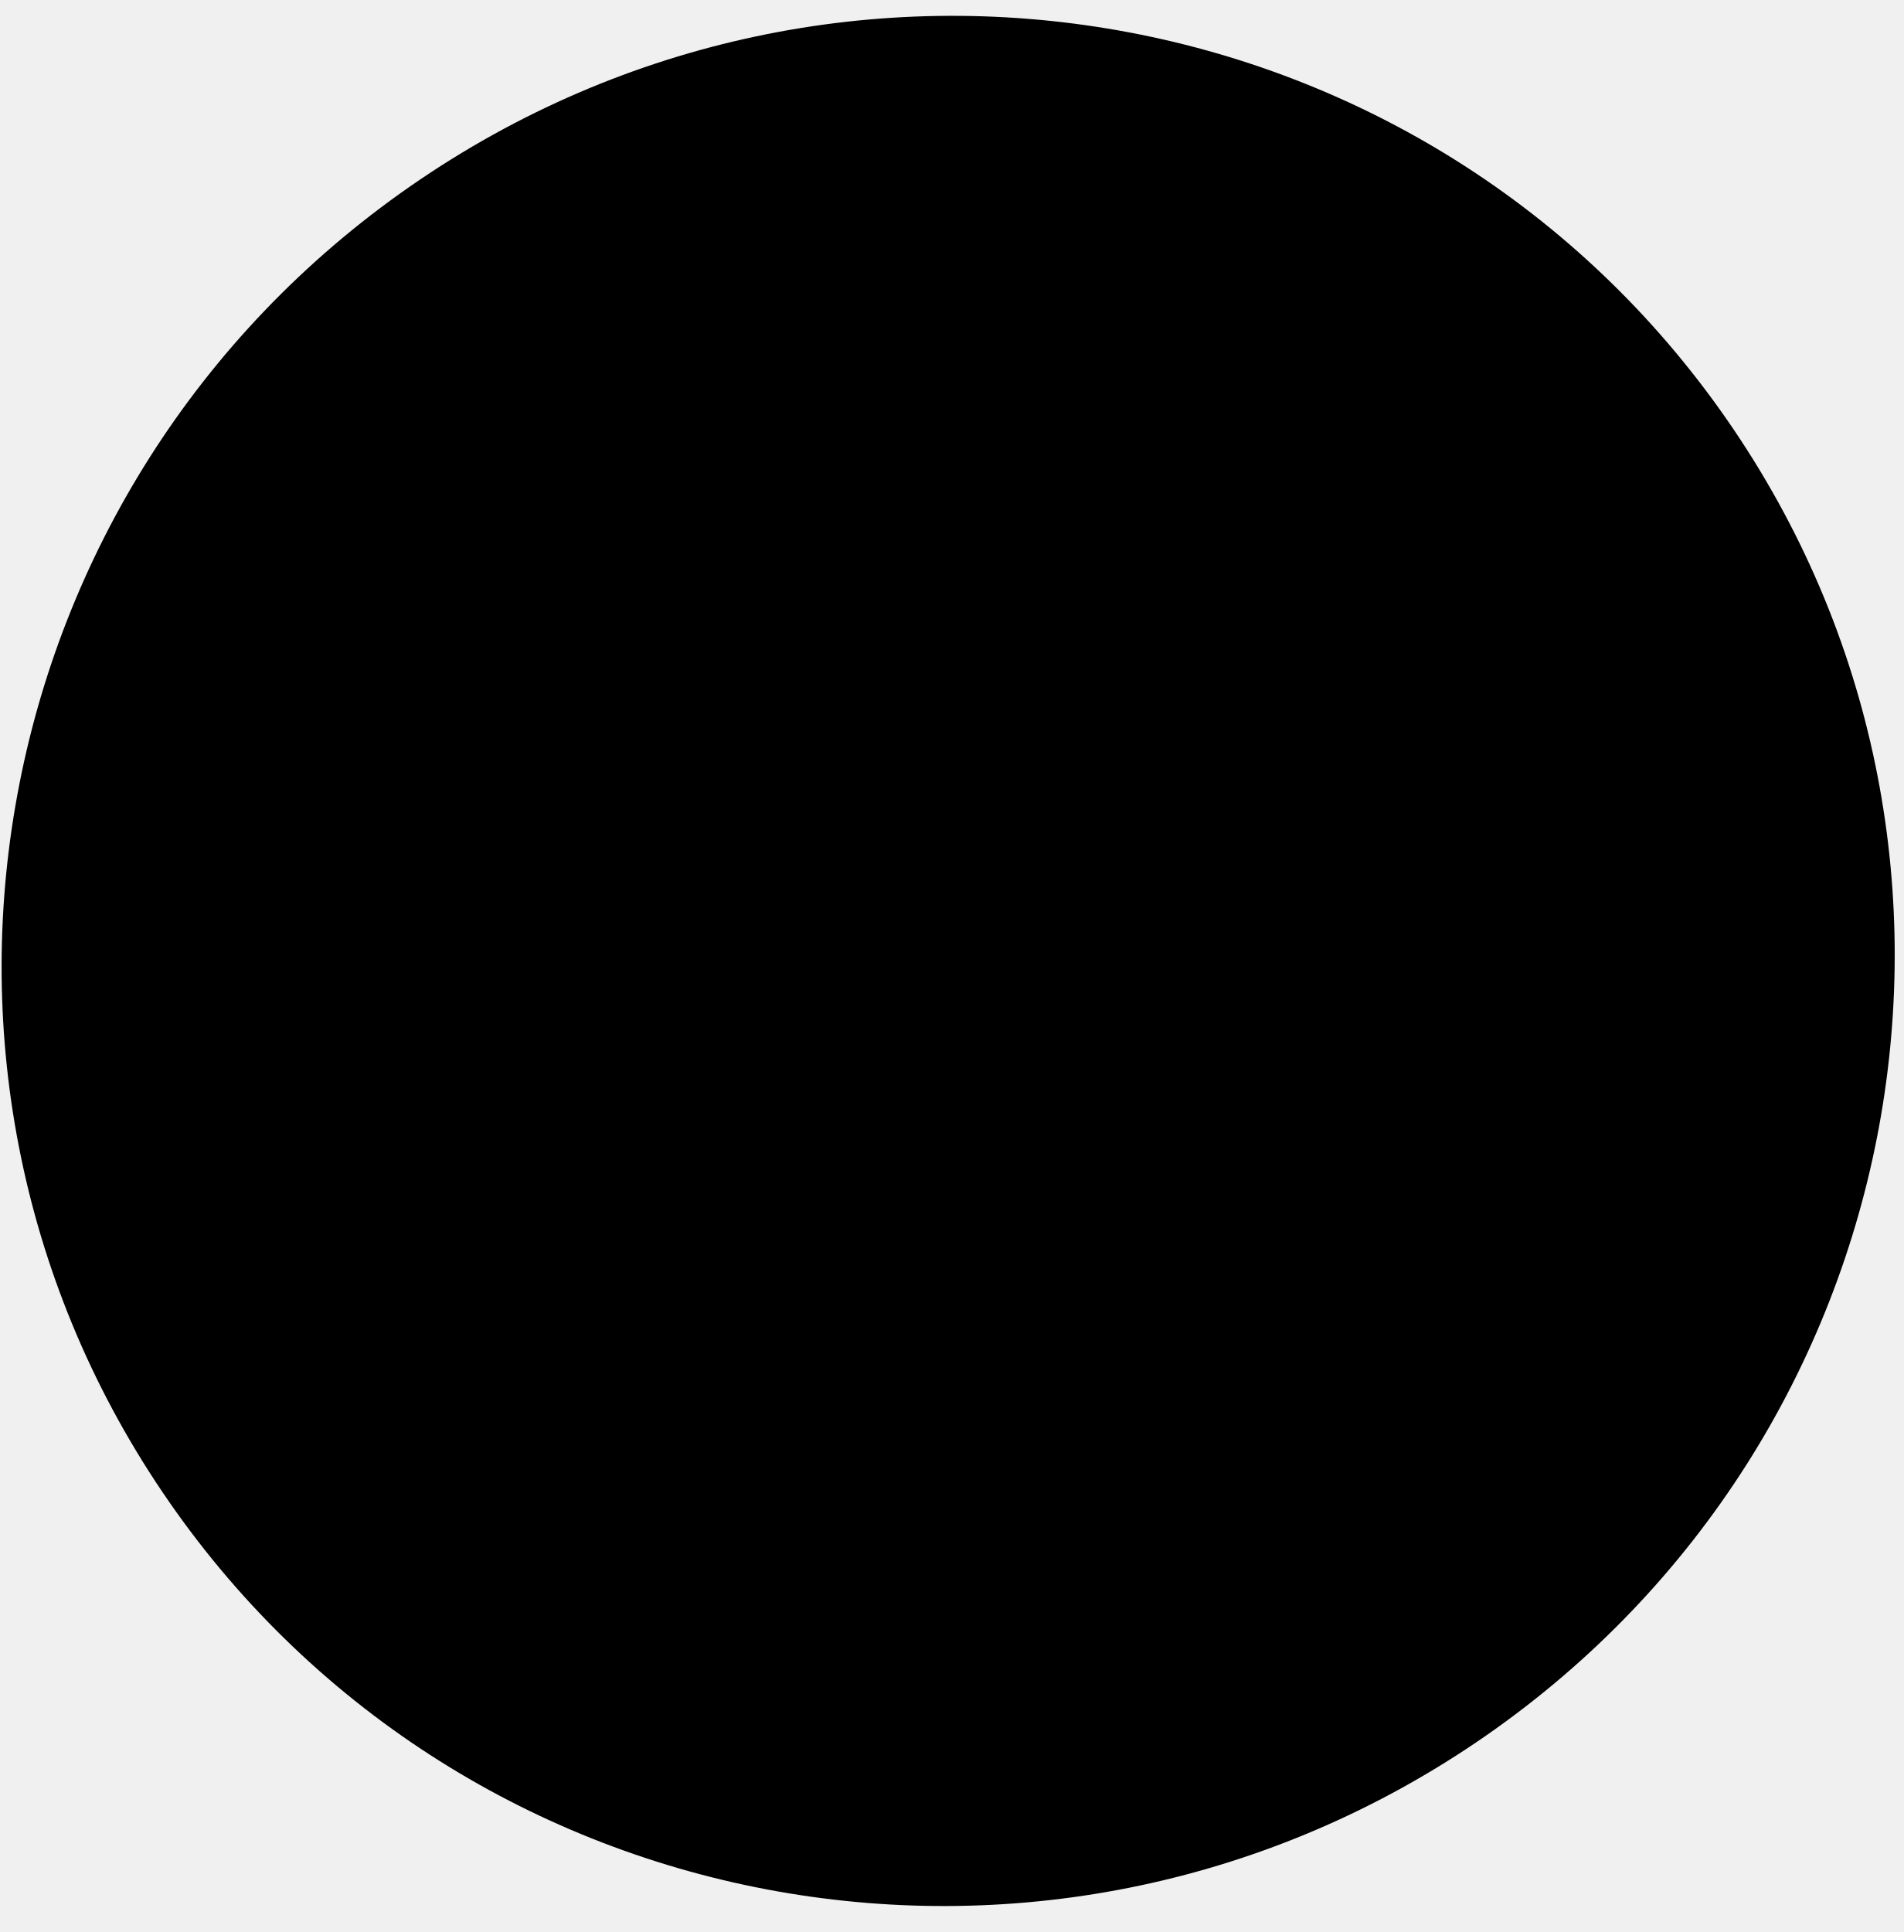
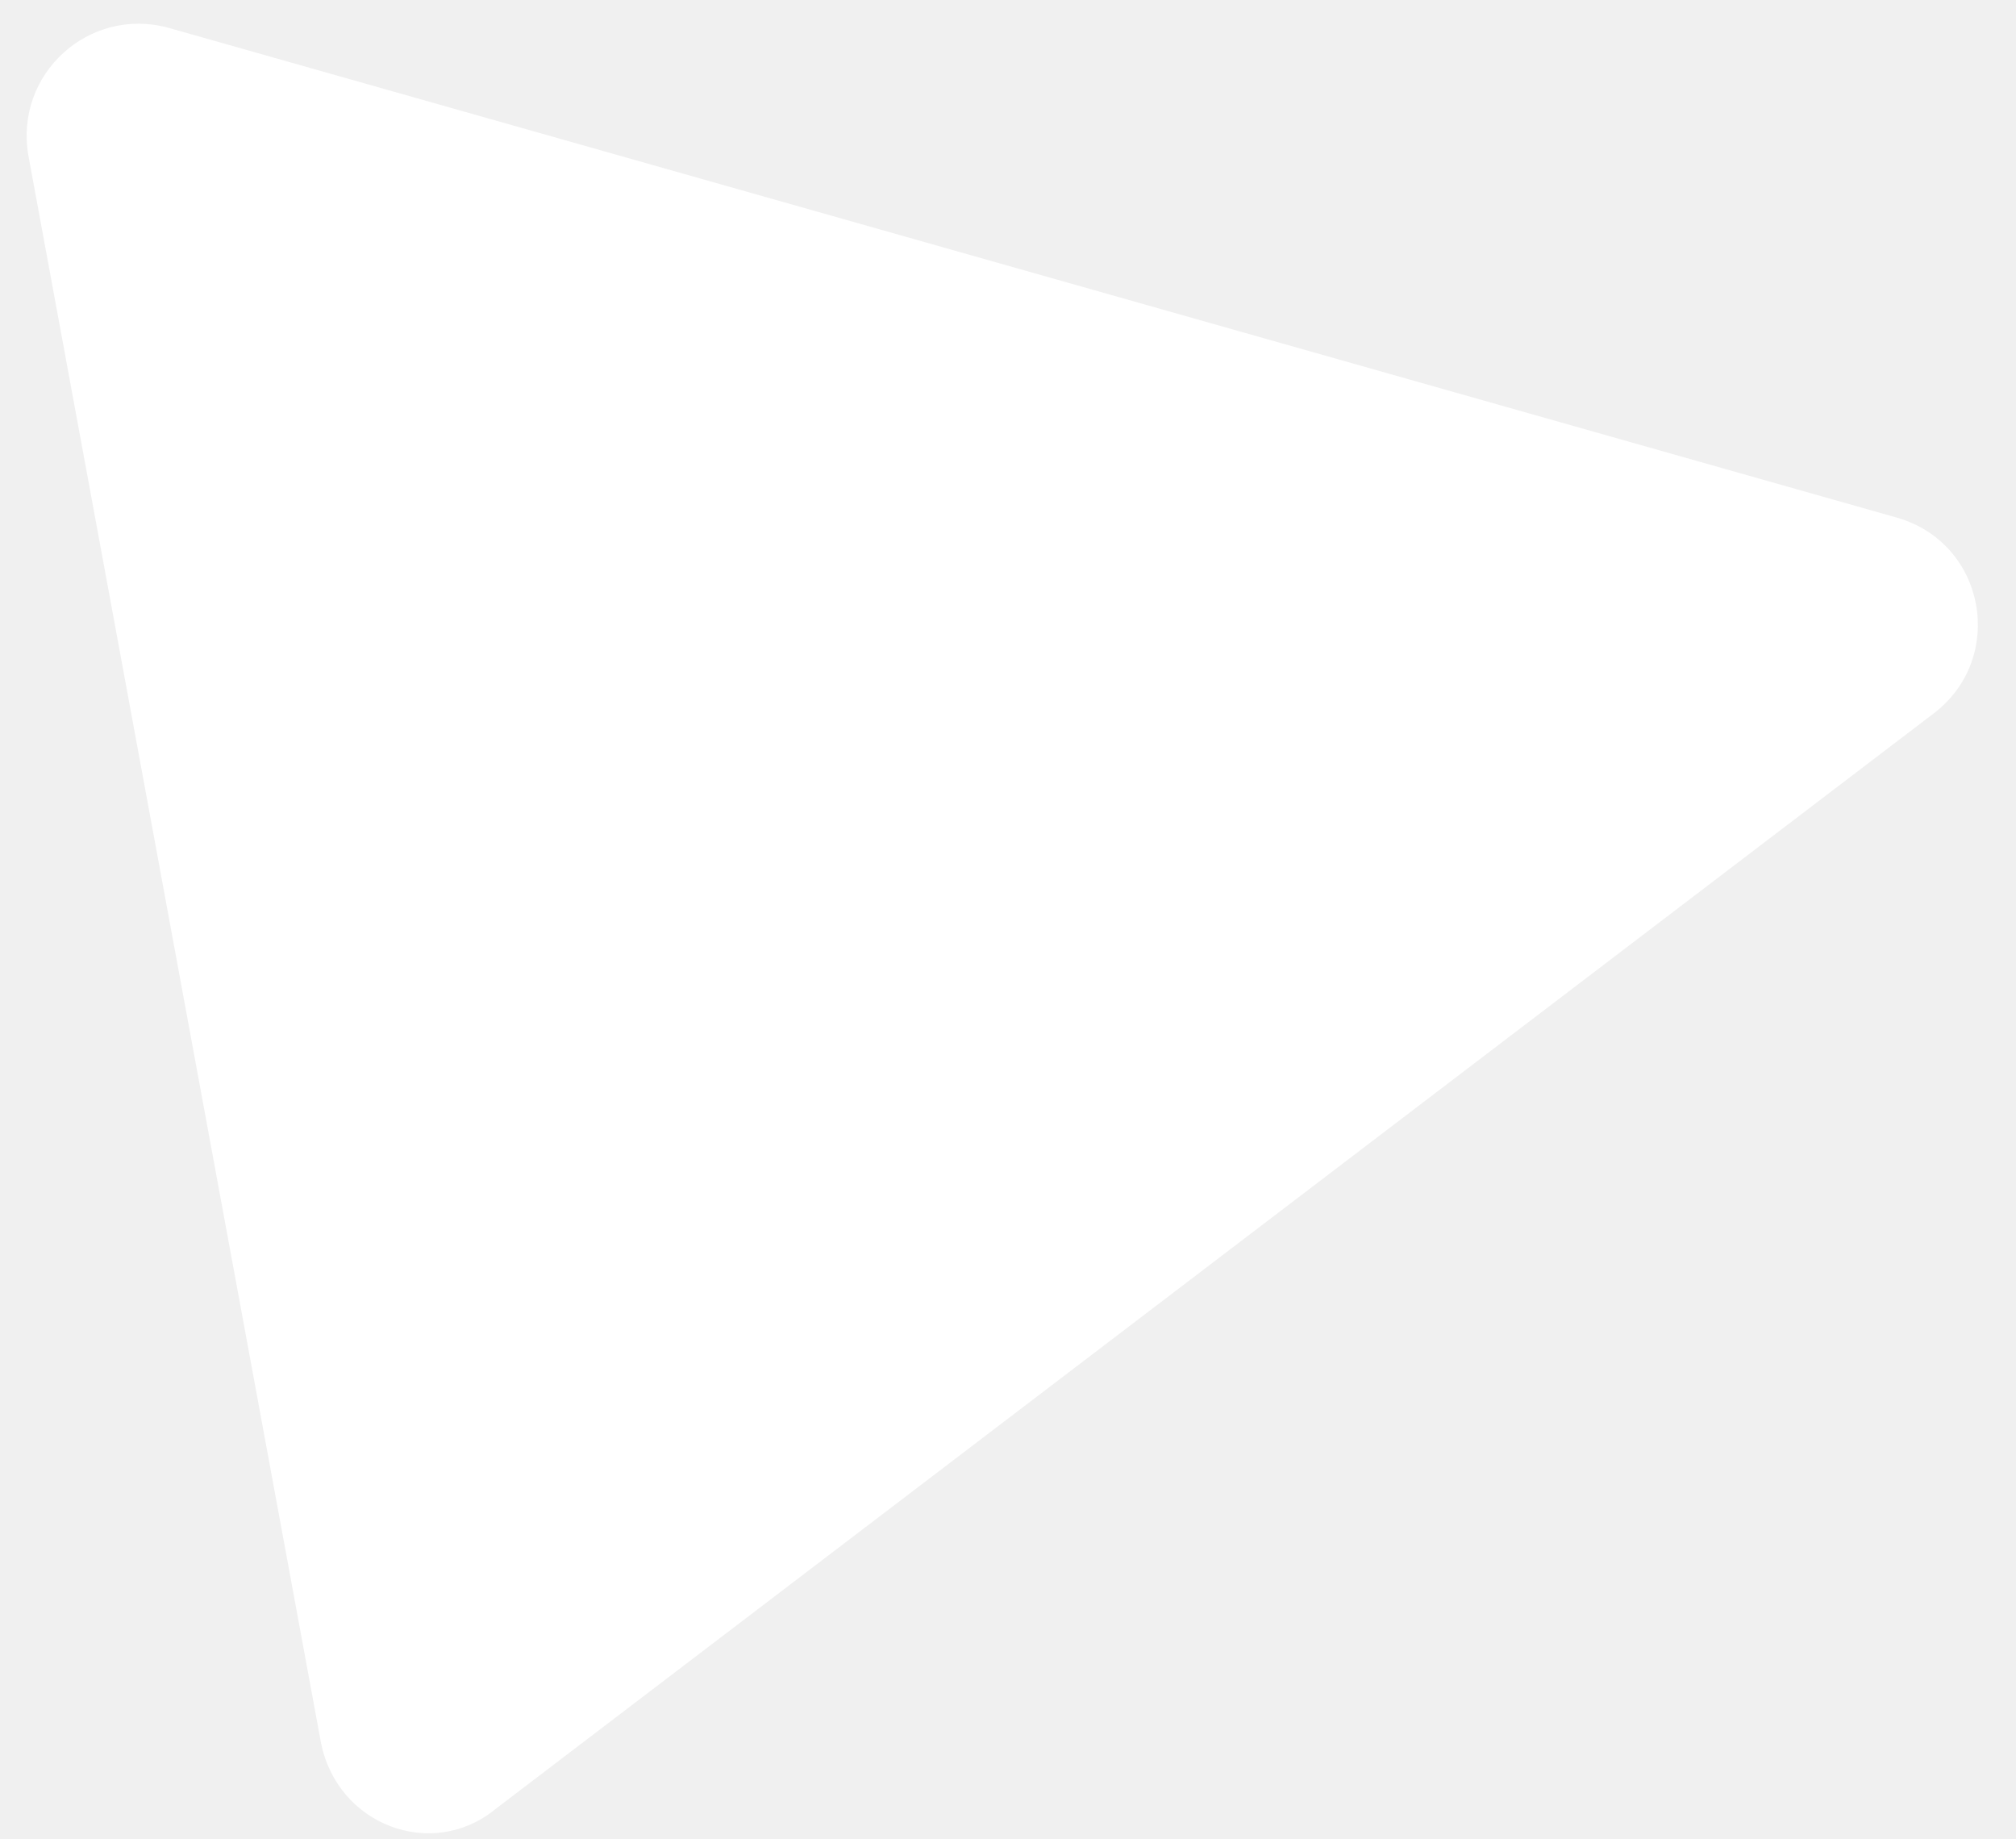
- <svg xmlns="http://www.w3.org/2000/svg" width="68" height="69" viewBox="0 0 68 69" fill="none">
-   <path d="M53.067 61.993C68.433 51.322 72.294 30.283 61.69 14.999C51.086 -0.285 30.032 -4.025 14.665 6.645C-0.701 17.315 -4.562 38.355 6.042 53.639C16.647 68.923 37.7 72.663 53.067 61.993Z" fill="black" />
+ <svg xmlns="http://www.w3.org/2000/svg" width="34" height="31" viewBox="0 0 34 31" fill="none">
+   <path d="M5.411 29.373L0.478 2.619C0.243 1.248 1.496 0.112 2.827 0.465L31.998 8.73C33.486 9.161 33.838 11.08 32.624 12.02L8.348 30.509C7.291 31.371 5.685 30.783 5.411 29.373Z" fill="white" />
</svg>
